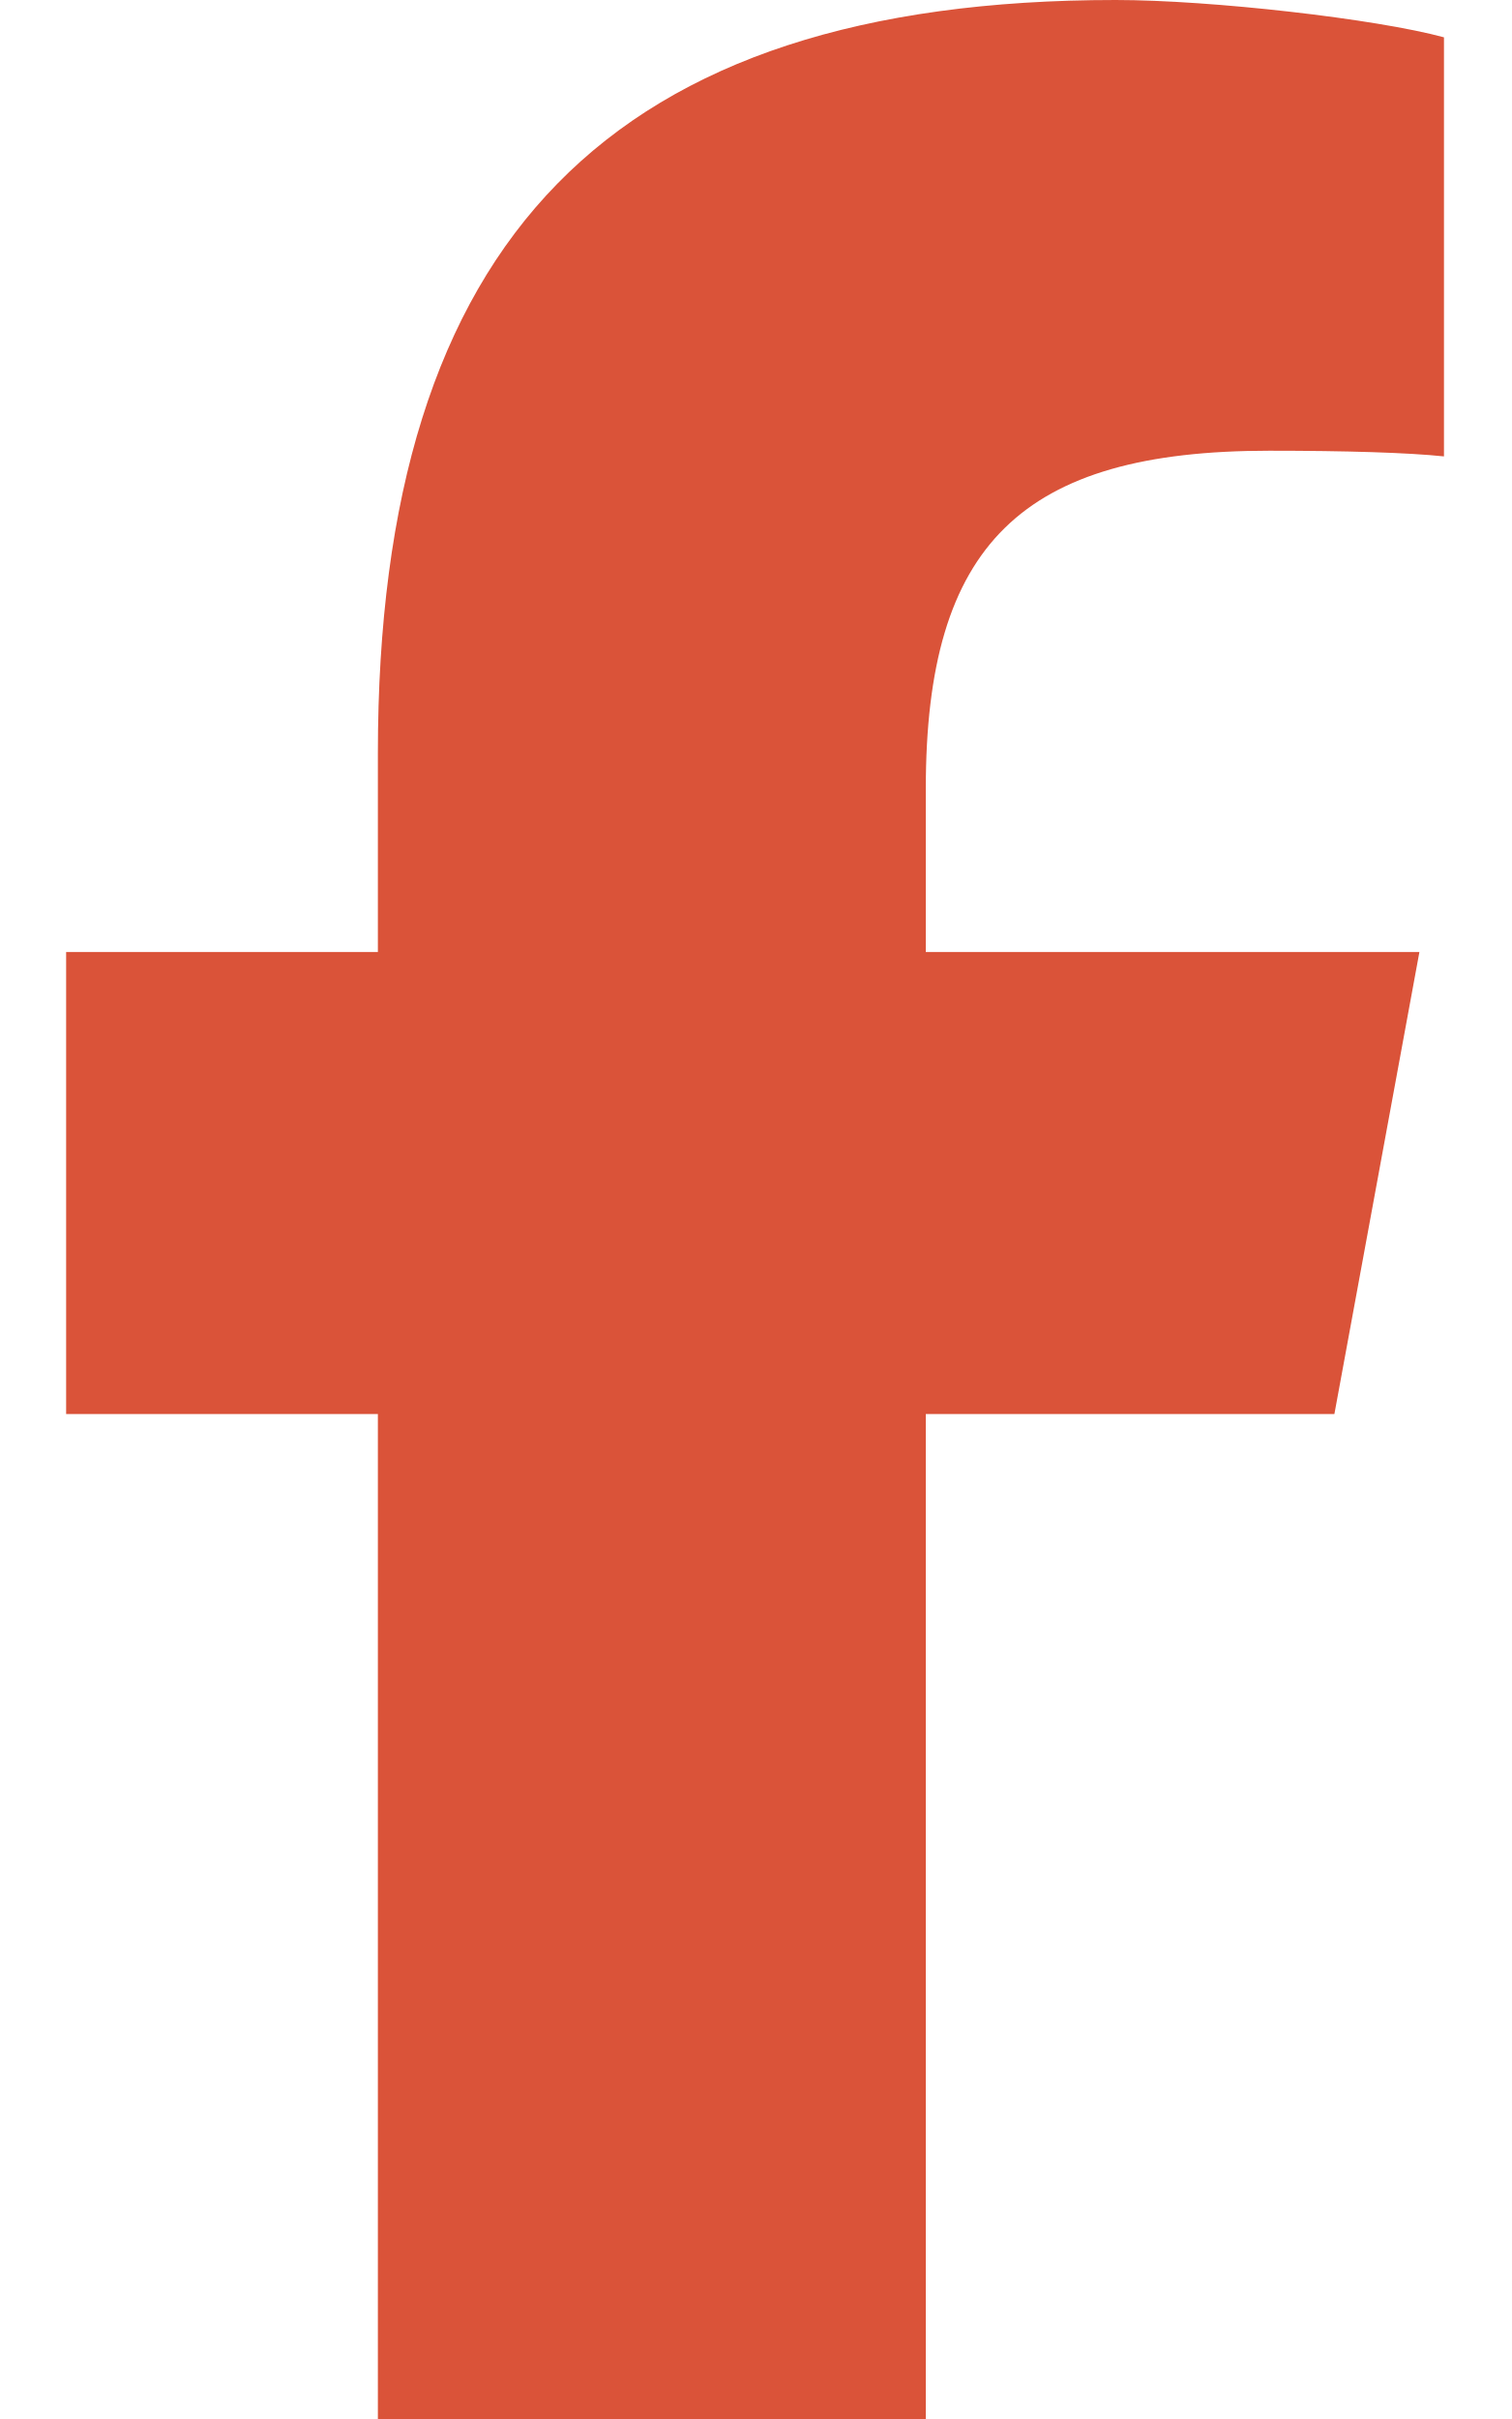
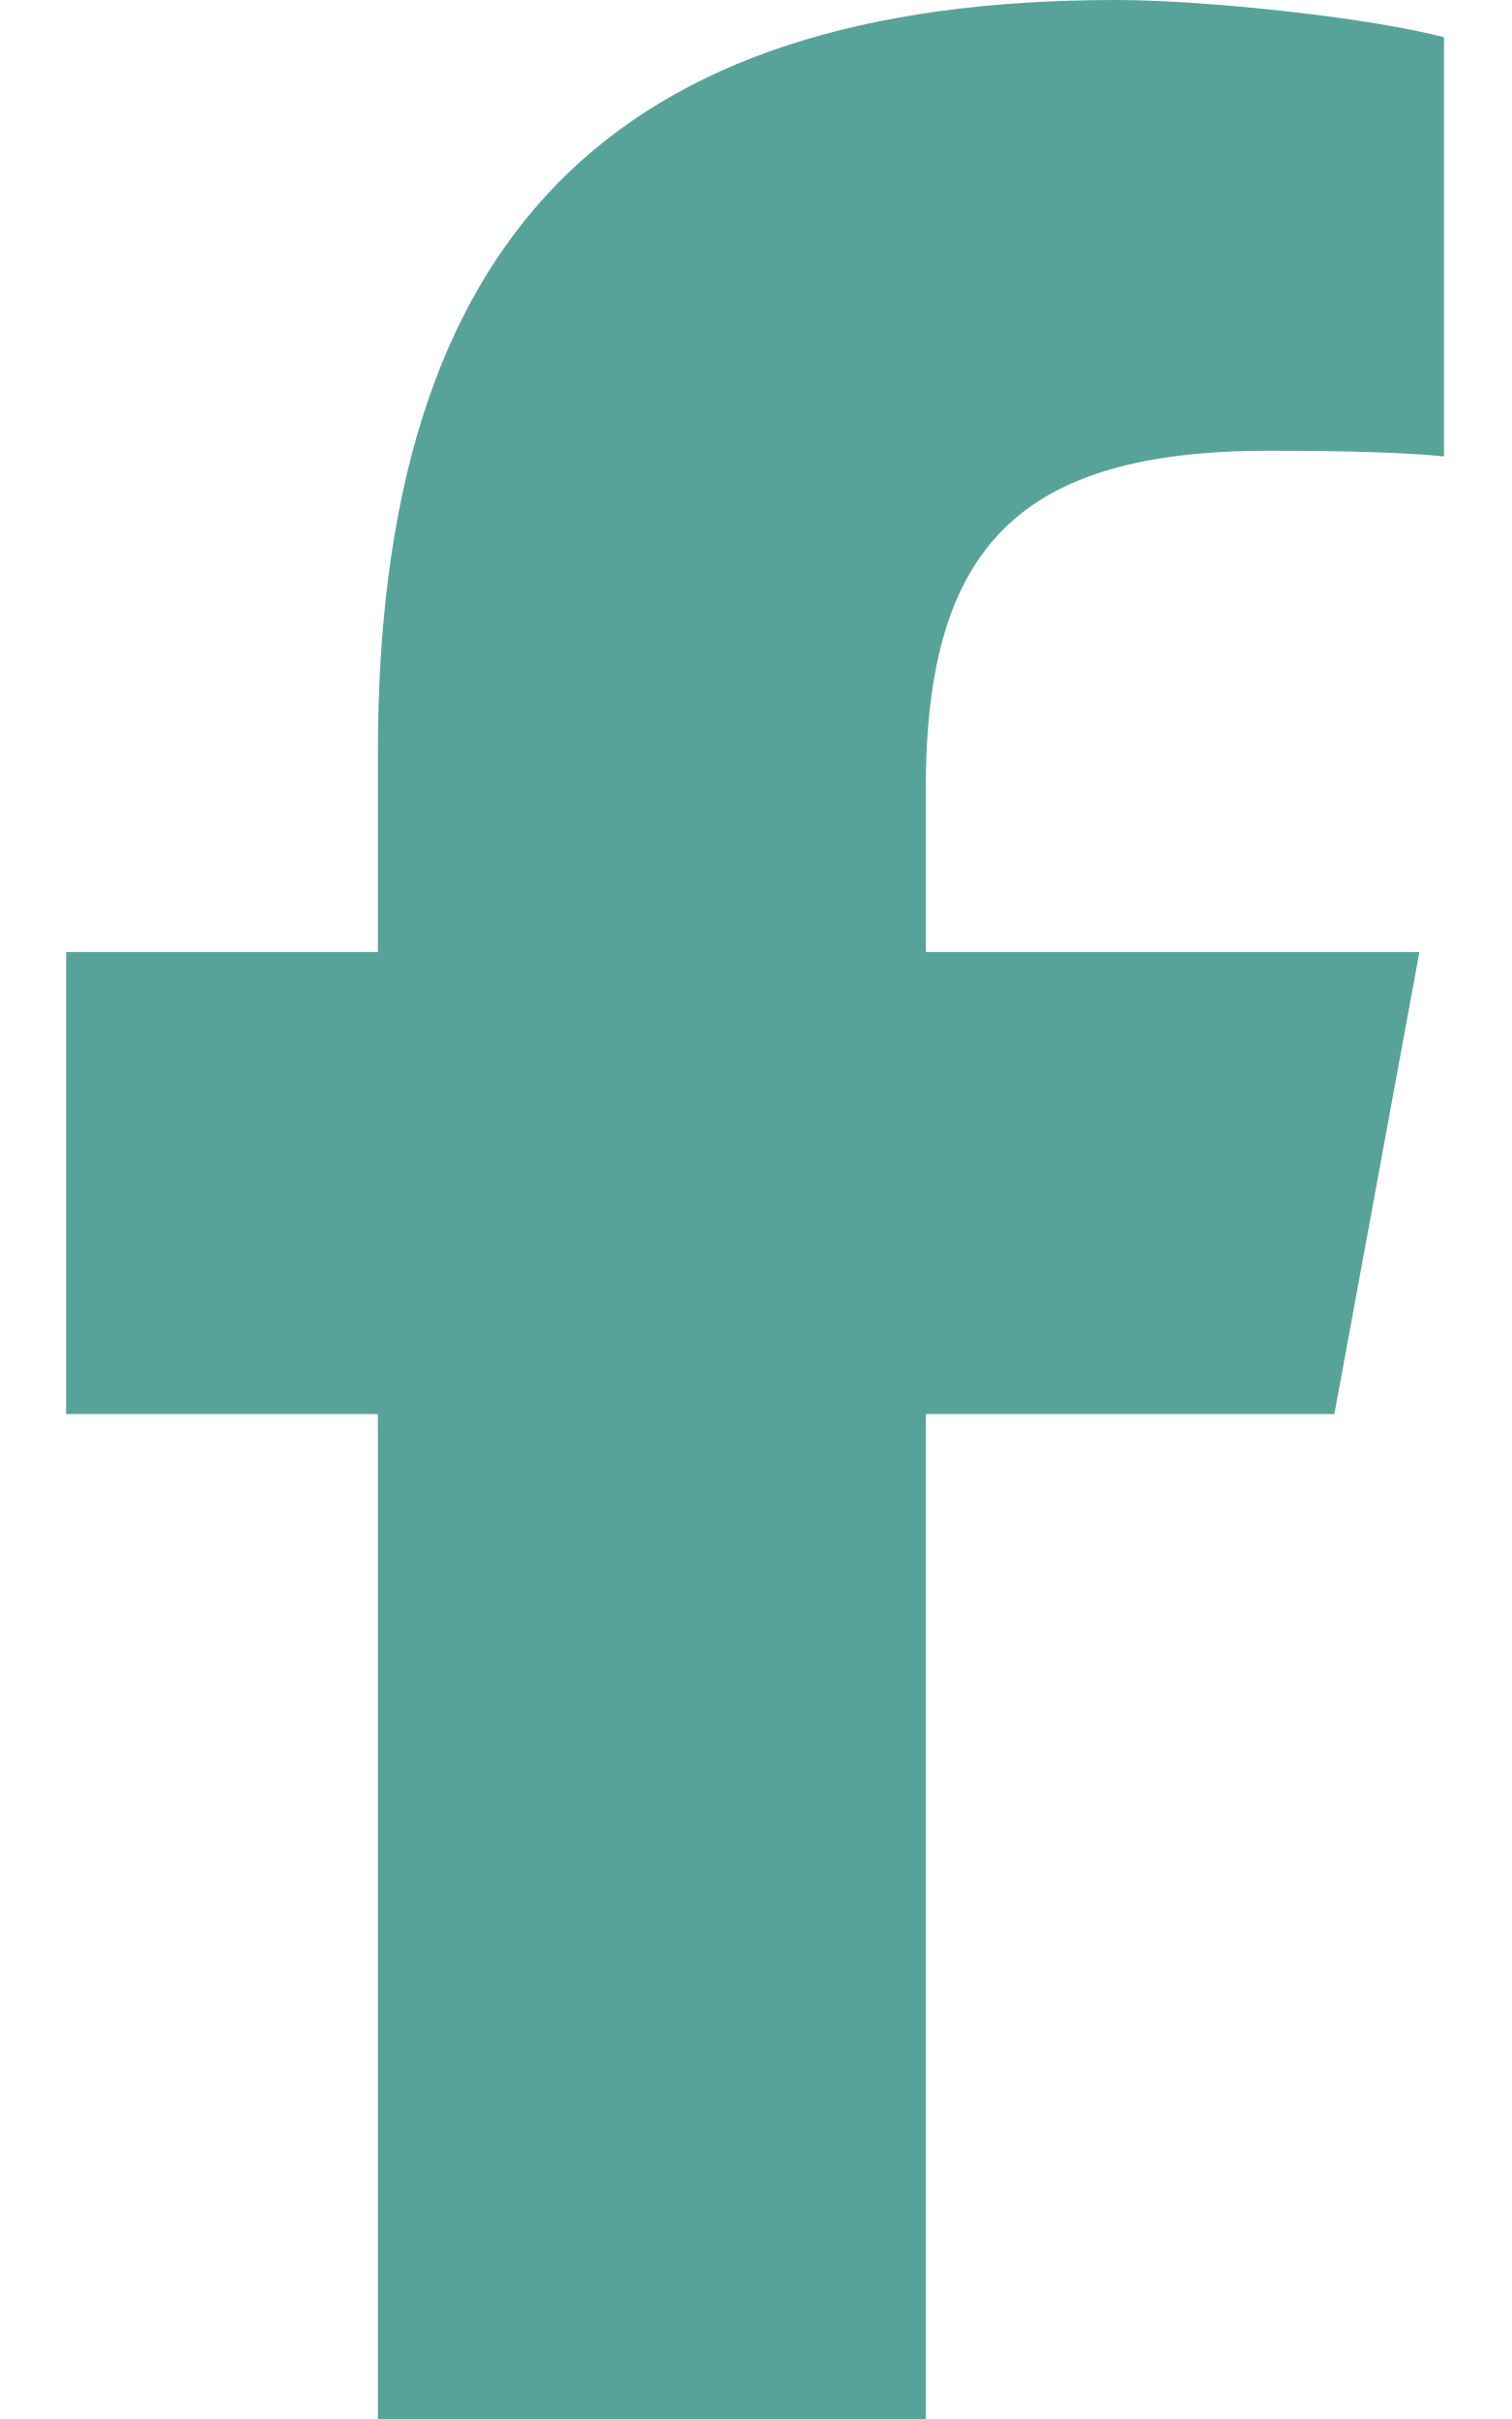
<svg xmlns="http://www.w3.org/2000/svg" viewBox="0 0 320 512">
-   <path fill="#da5339" d="M80 299.3V512H196V299.3h86.5l18-97.8H196V166.9c0-51.7 20.3-71.5 72.7-71.5c16.3 0 29.4 .4 37 1.2V7.9C291.4 4 256.4 0 236.2 0C129.3 0 80 50.5 80 159.4v42.1H14v97.8H80z" />
+   <path fill="#57A399" d="M80 299.3V512H196V299.3h86.5l18-97.8H196V166.9c0-51.7 20.3-71.5 72.7-71.5c16.3 0 29.4 .4 37 1.2V7.9C291.4 4 256.4 0 236.2 0C129.3 0 80 50.5 80 159.4v42.1H14v97.8H80z" />
</svg>
